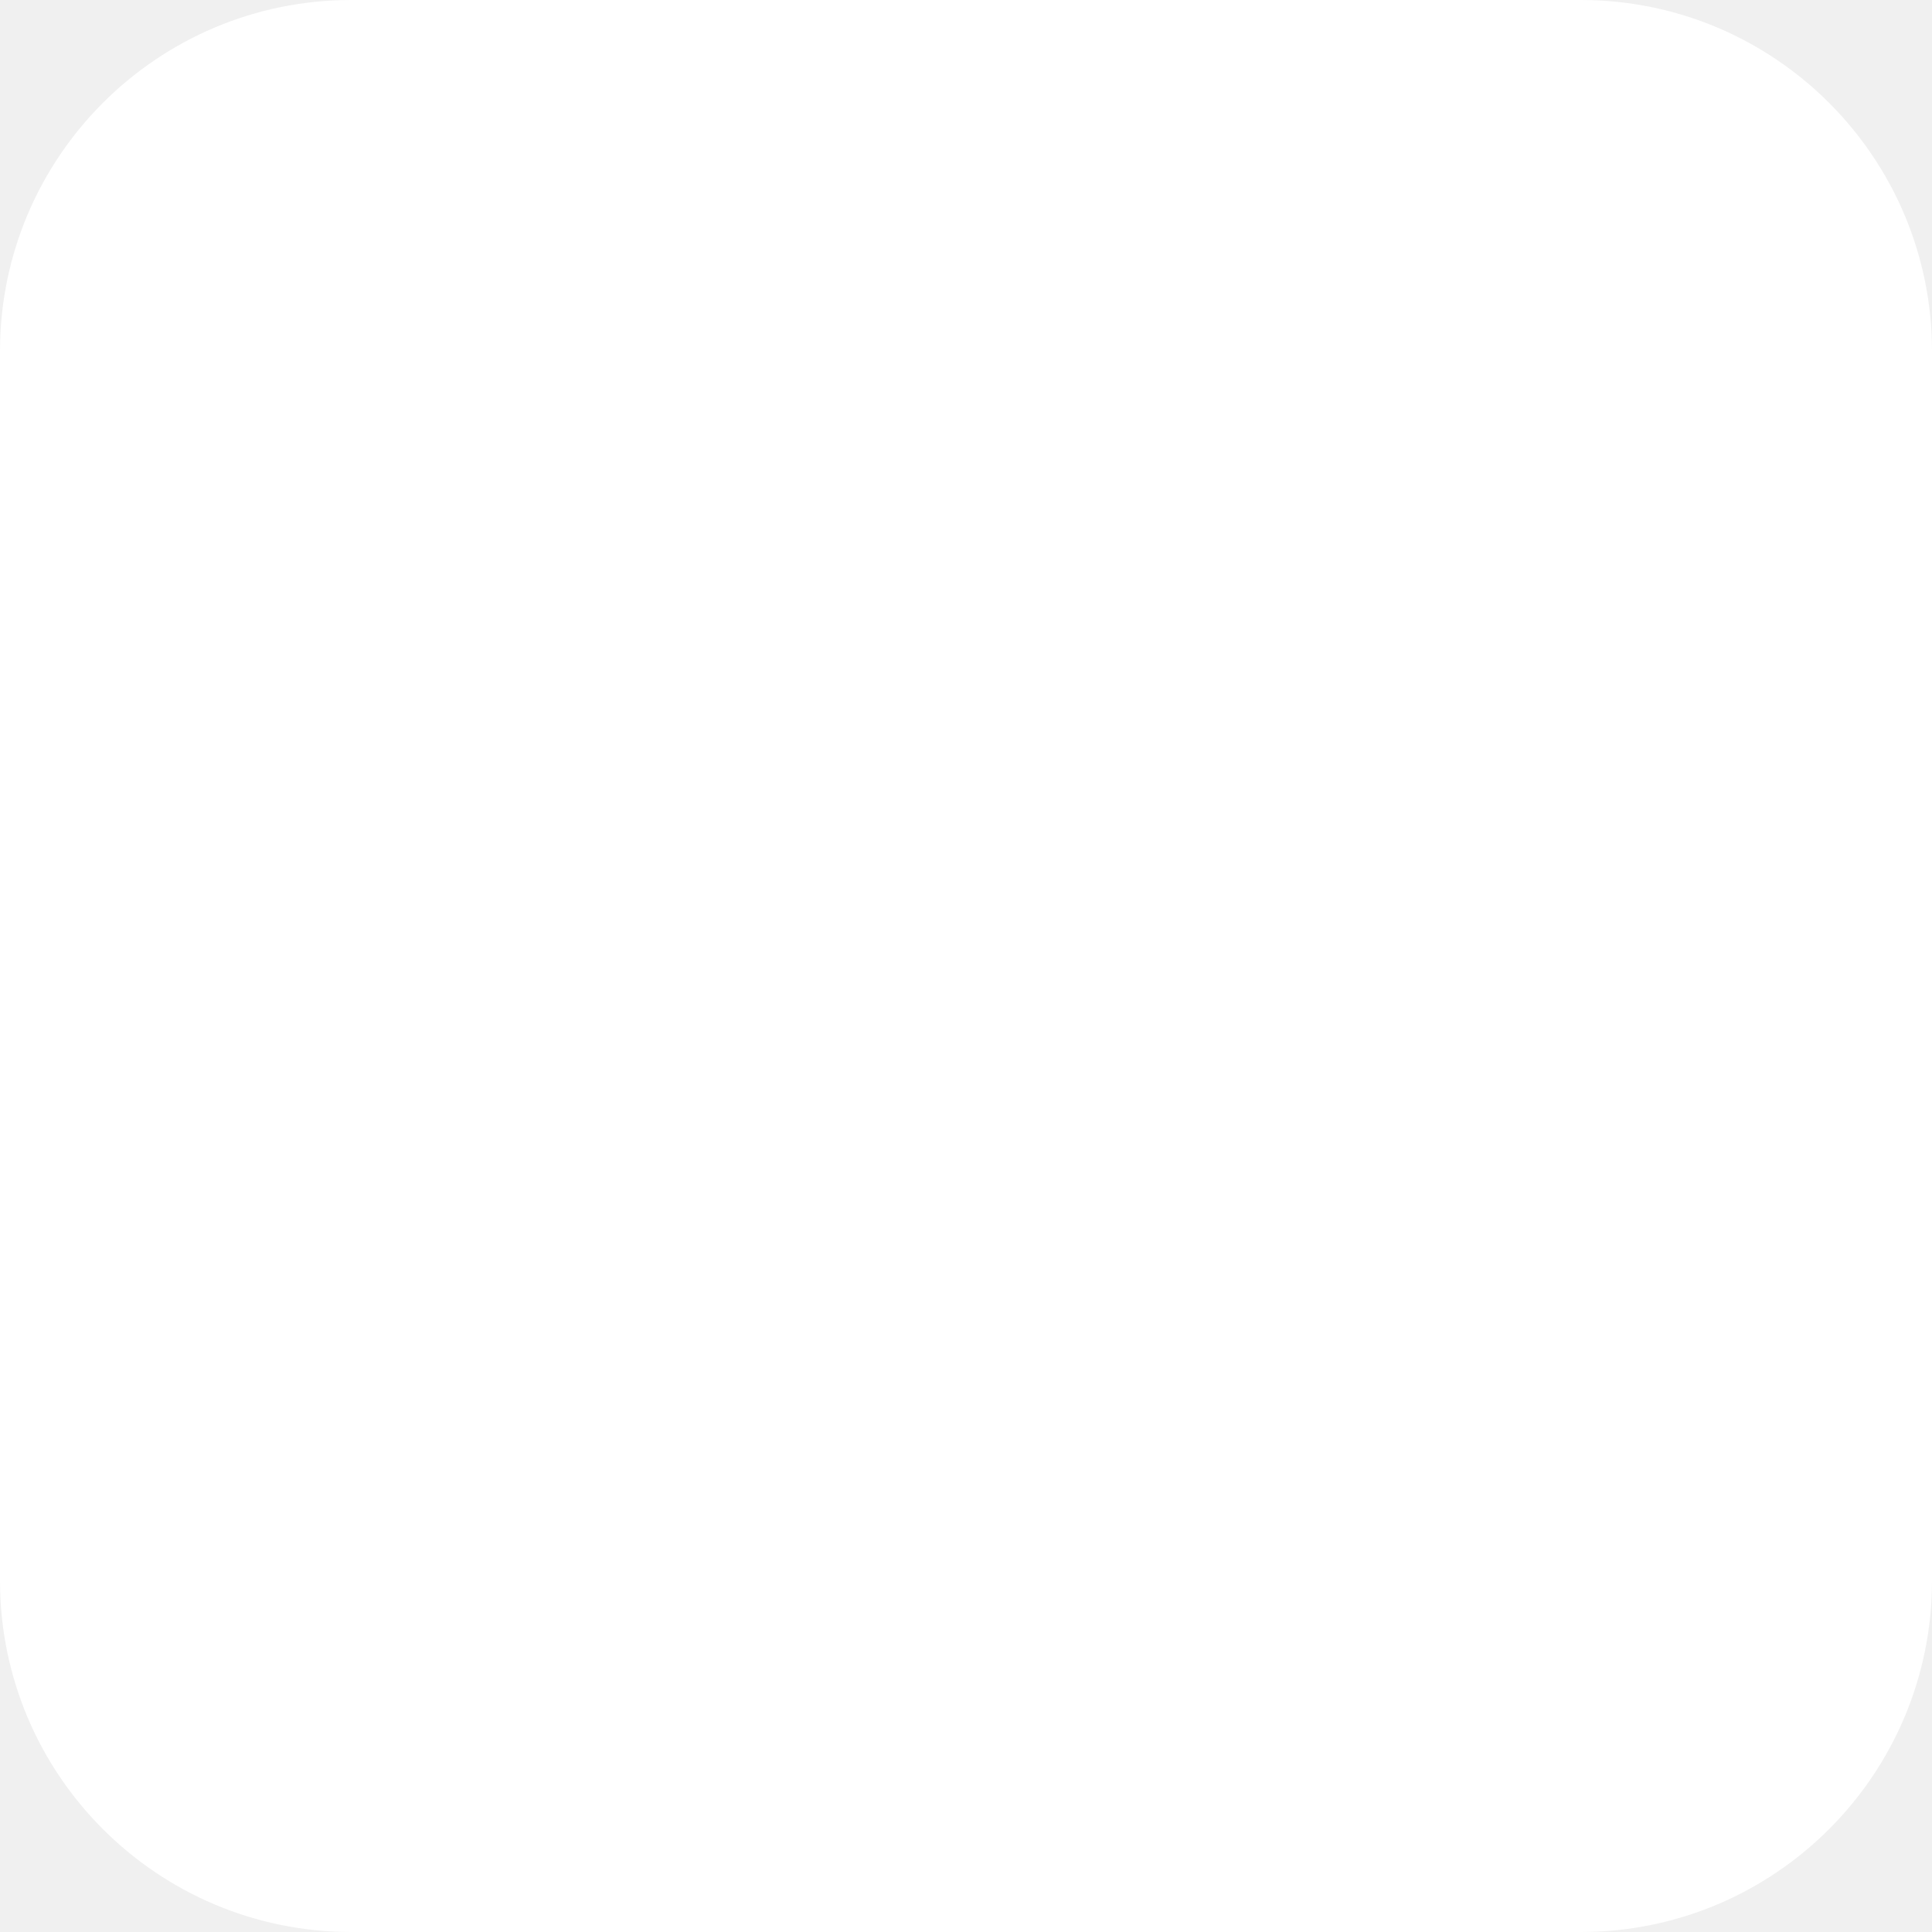
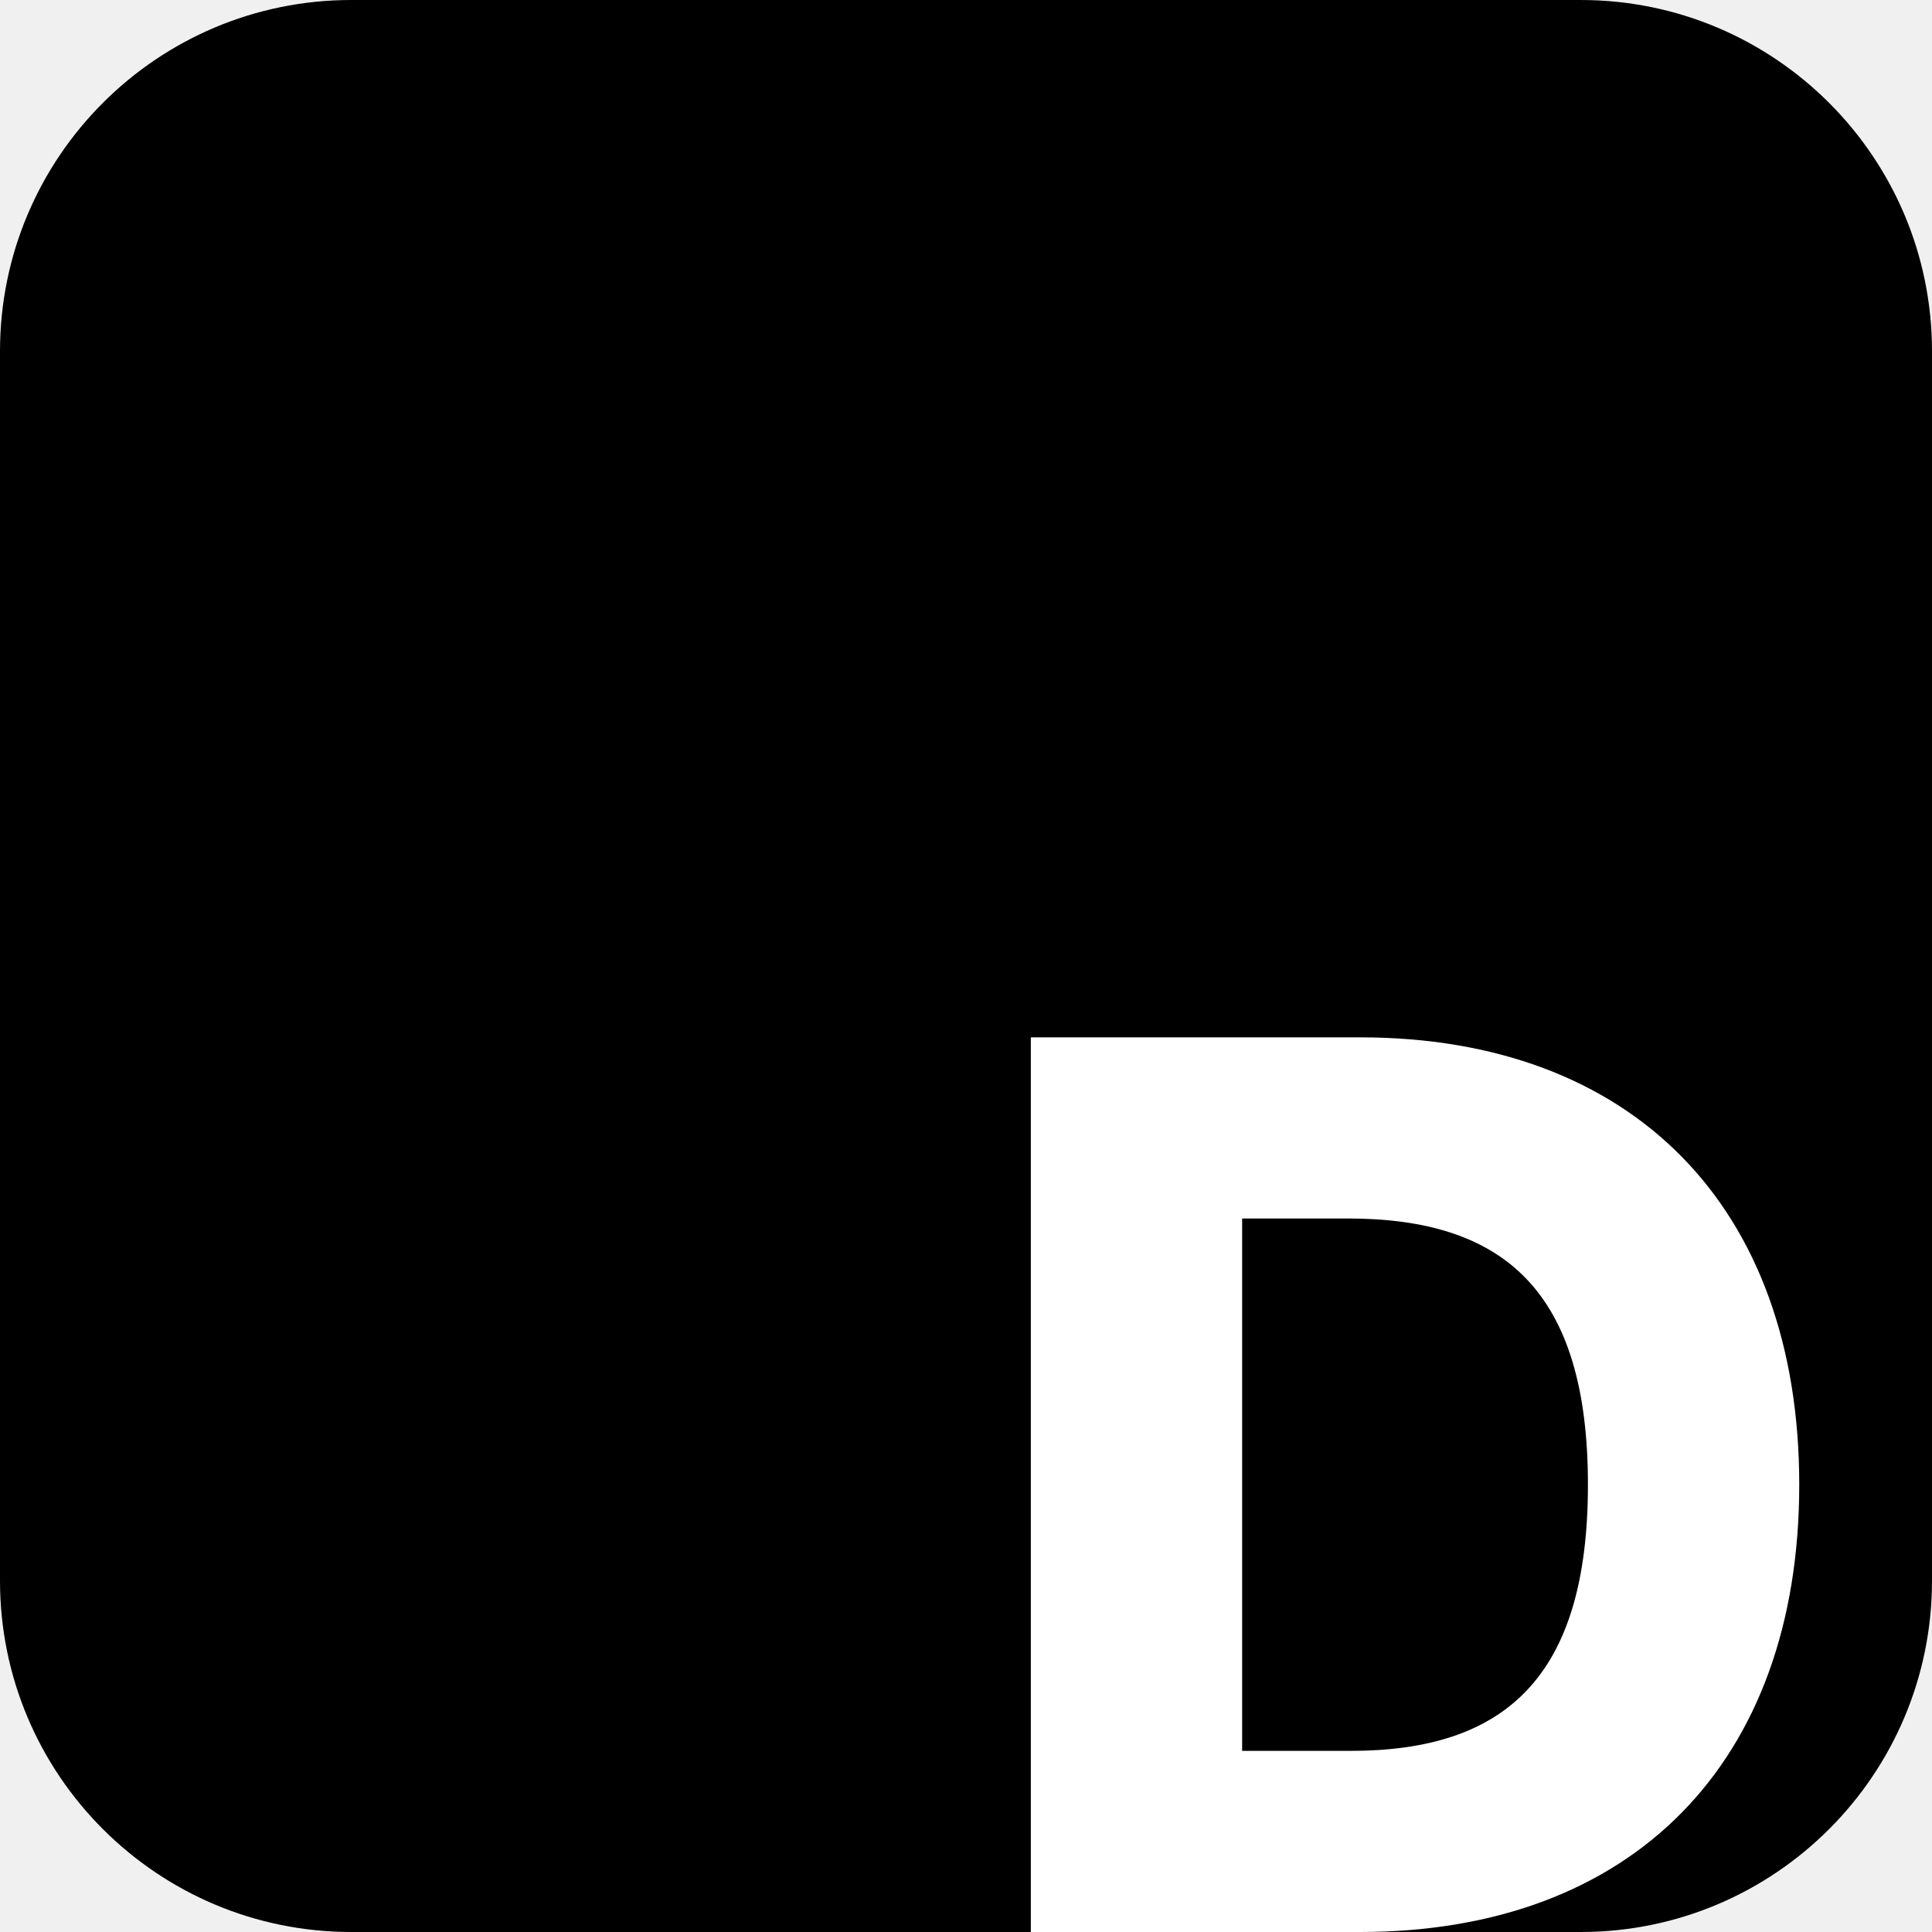
<svg xmlns="http://www.w3.org/2000/svg" viewBox="0 0 22 22">
-   <rect width="22" height="22" rx="4" fill="#FFFFFF" />
+   <rect width="22" height="22" rx="4" fill="#000000" />
  <text x="16" y="22" text-anchor="middle" font-family="Inter,sans-serif" font-weight="800" font-size="14" fill="#FFFFFF">D</text>
</svg>
